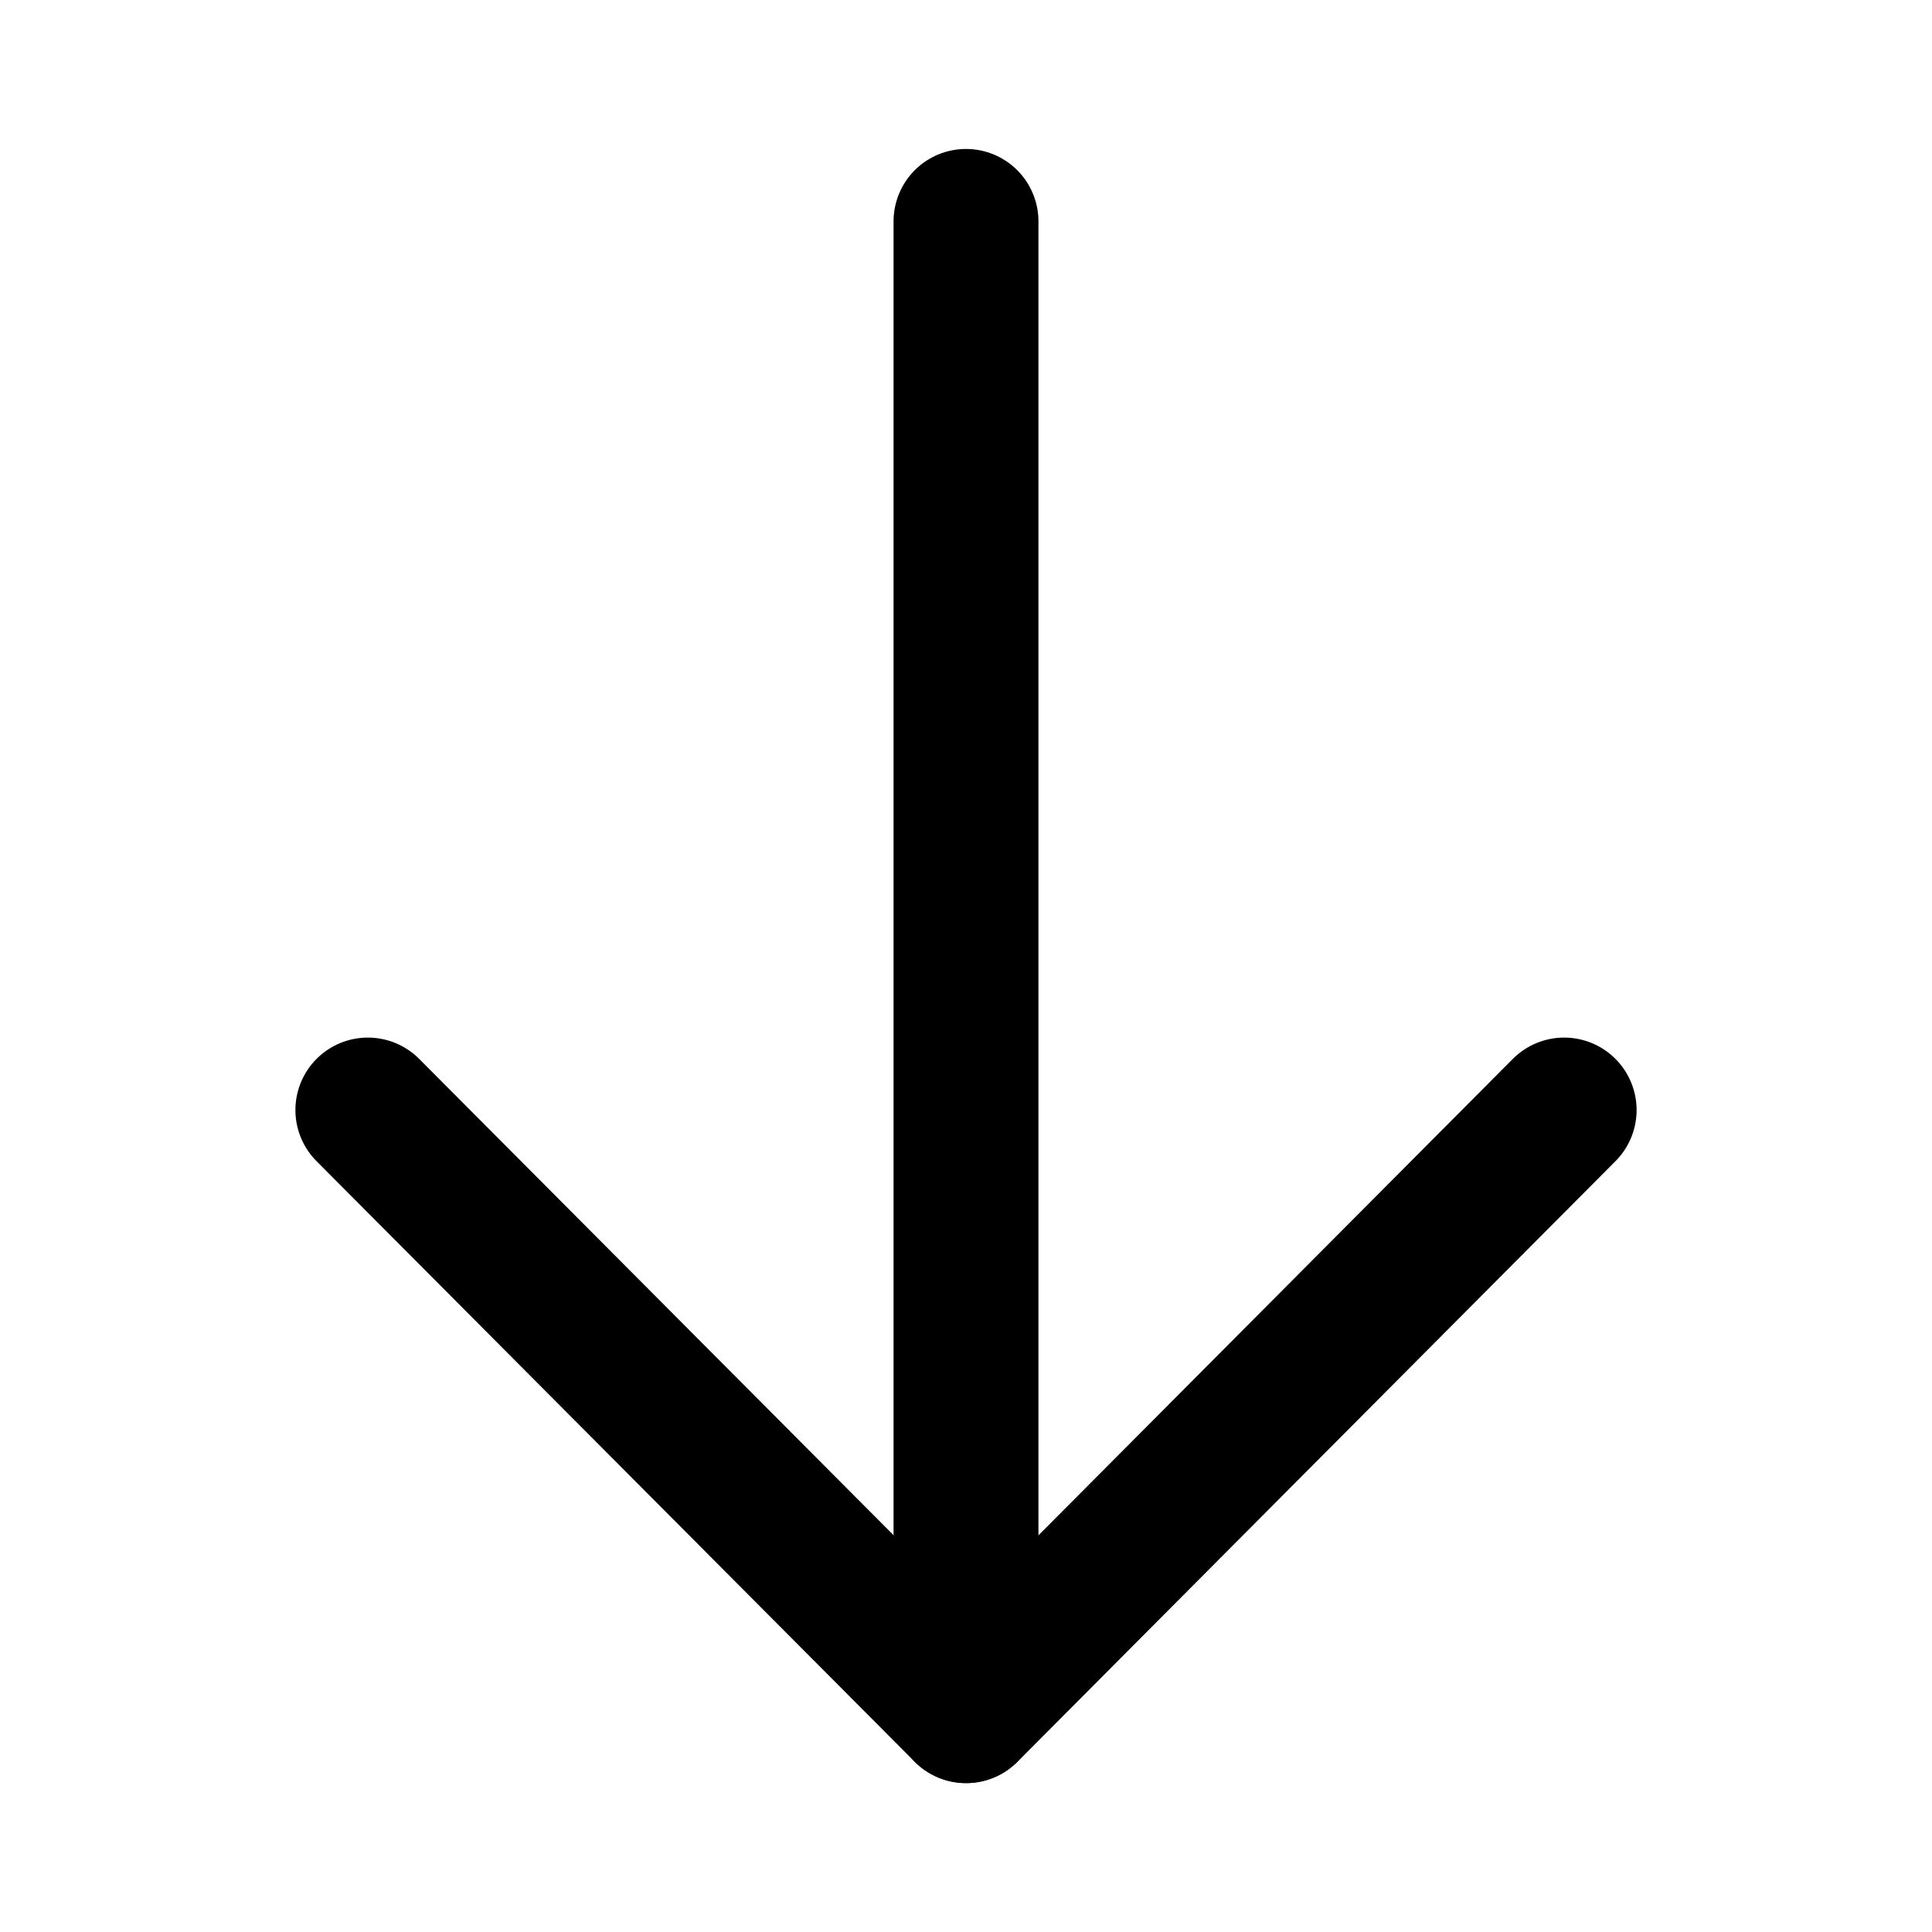
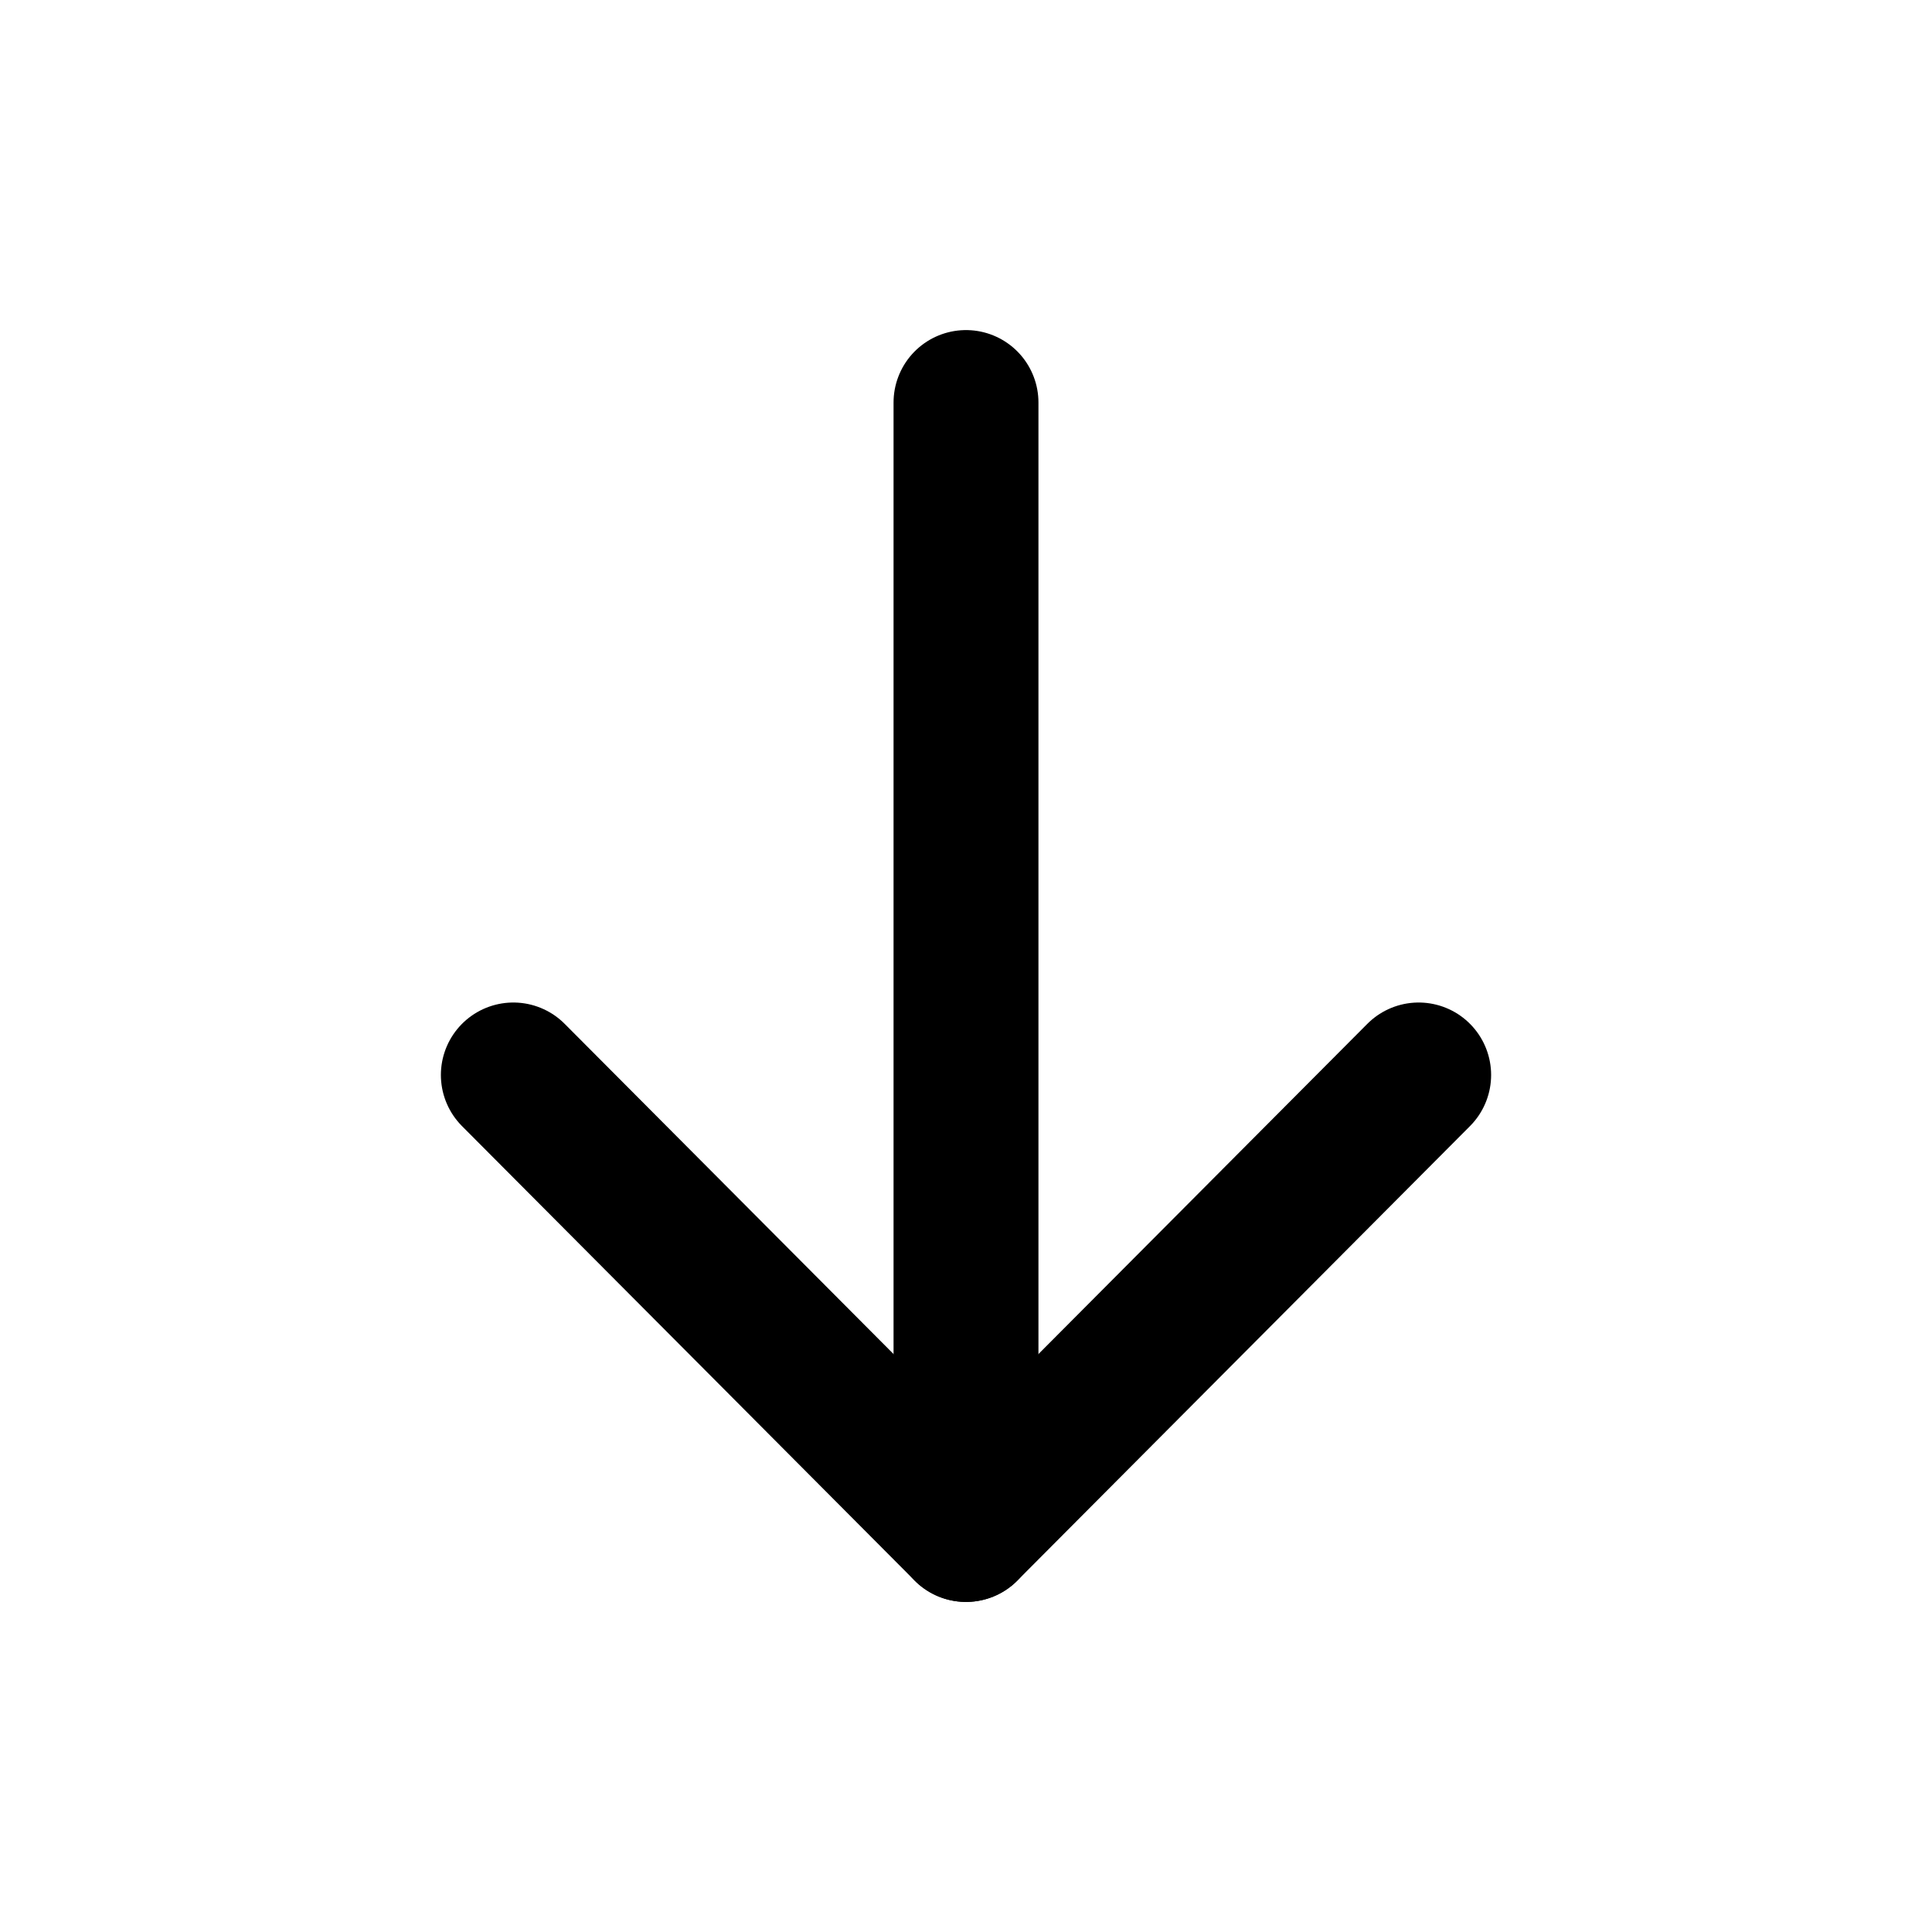
<svg xmlns="http://www.w3.org/2000/svg" class="ds-icon" viewBox="0 0 20 20" fill="none">
-   <path d="M16.192 11.491L10.001 17.709L3.808 11.491" stroke="currentColor" stroke-width="1.5" stroke-linecap="round" stroke-linejoin="round" vector-effect="non-scaling-stroke" />
-   <path d="M10 17.708L10 2.292" stroke="currentColor" stroke-width="1.5" stroke-linecap="round" stroke-linejoin="round" vector-effect="non-scaling-stroke" />
+   <path d="M14.686 11.128L10 15.833L5.314 11.128" stroke="currentColor" stroke-width="1.5" stroke-linecap="round" stroke-linejoin="round" vector-effect="non-scaling-stroke" />
+   <path d="M10 15.833L10 4.167" stroke="currentColor" stroke-width="1.5" stroke-linecap="round" stroke-linejoin="round" vector-effect="non-scaling-stroke" />
</svg>
